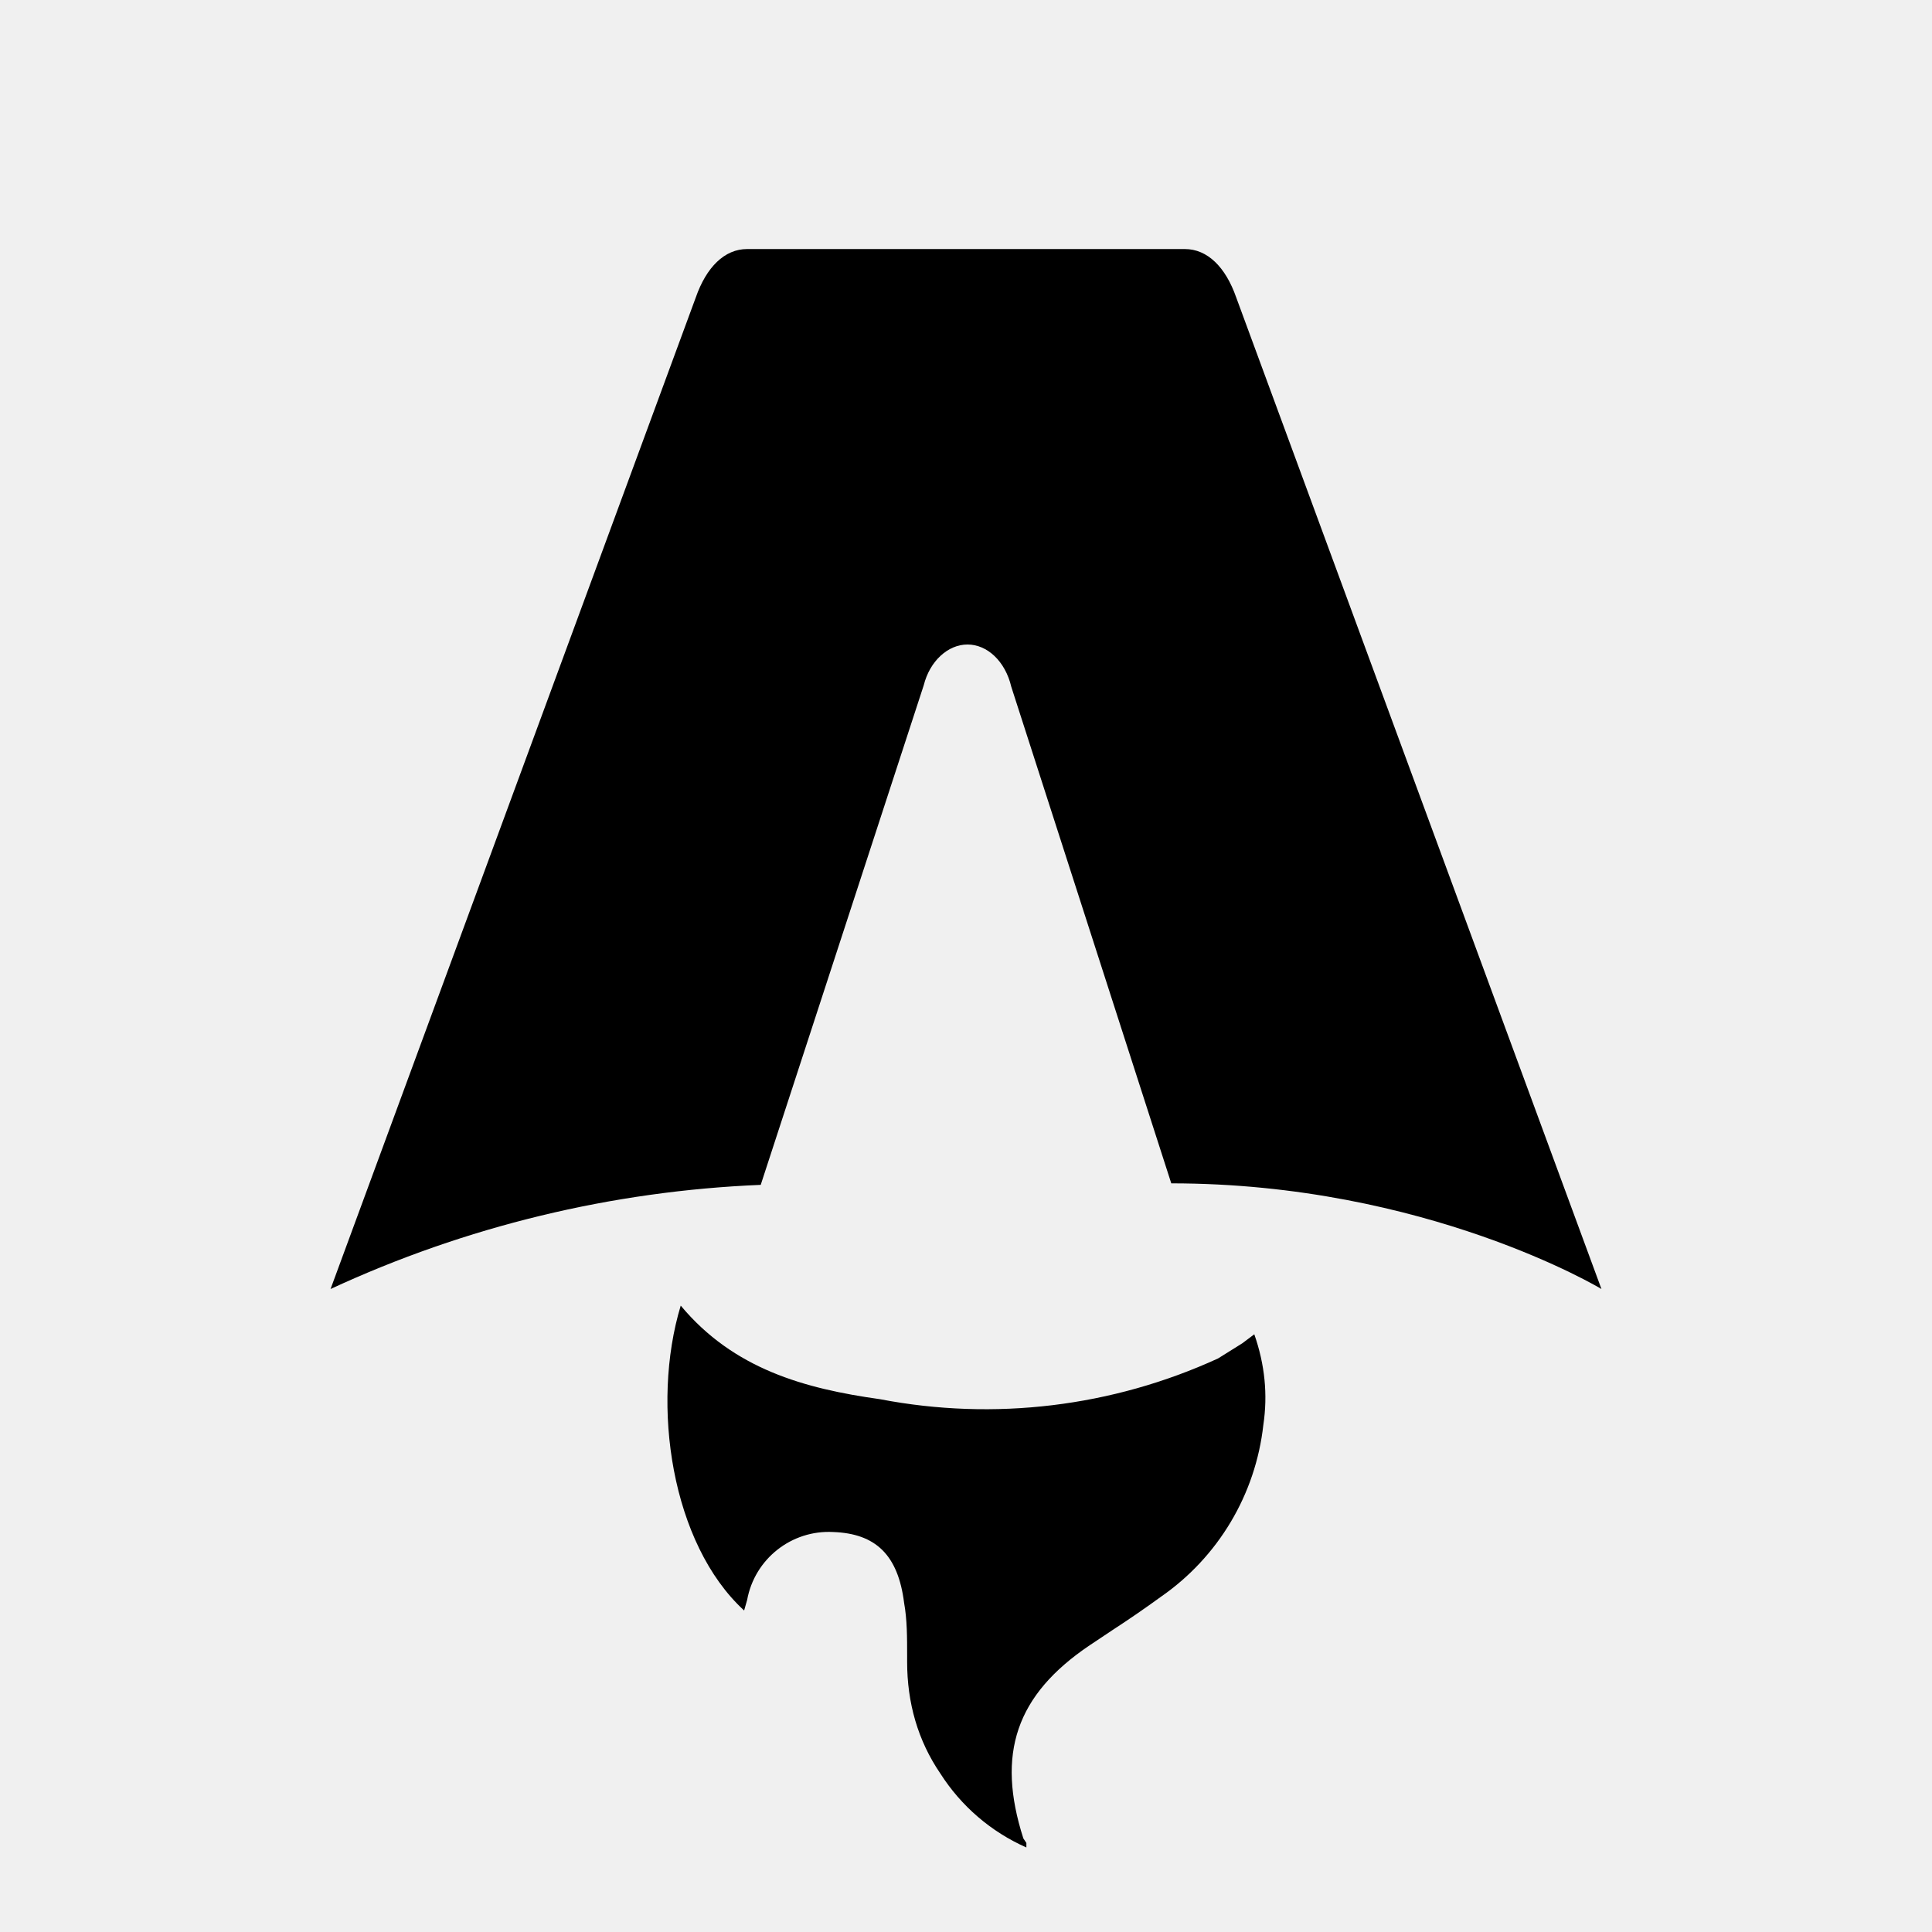
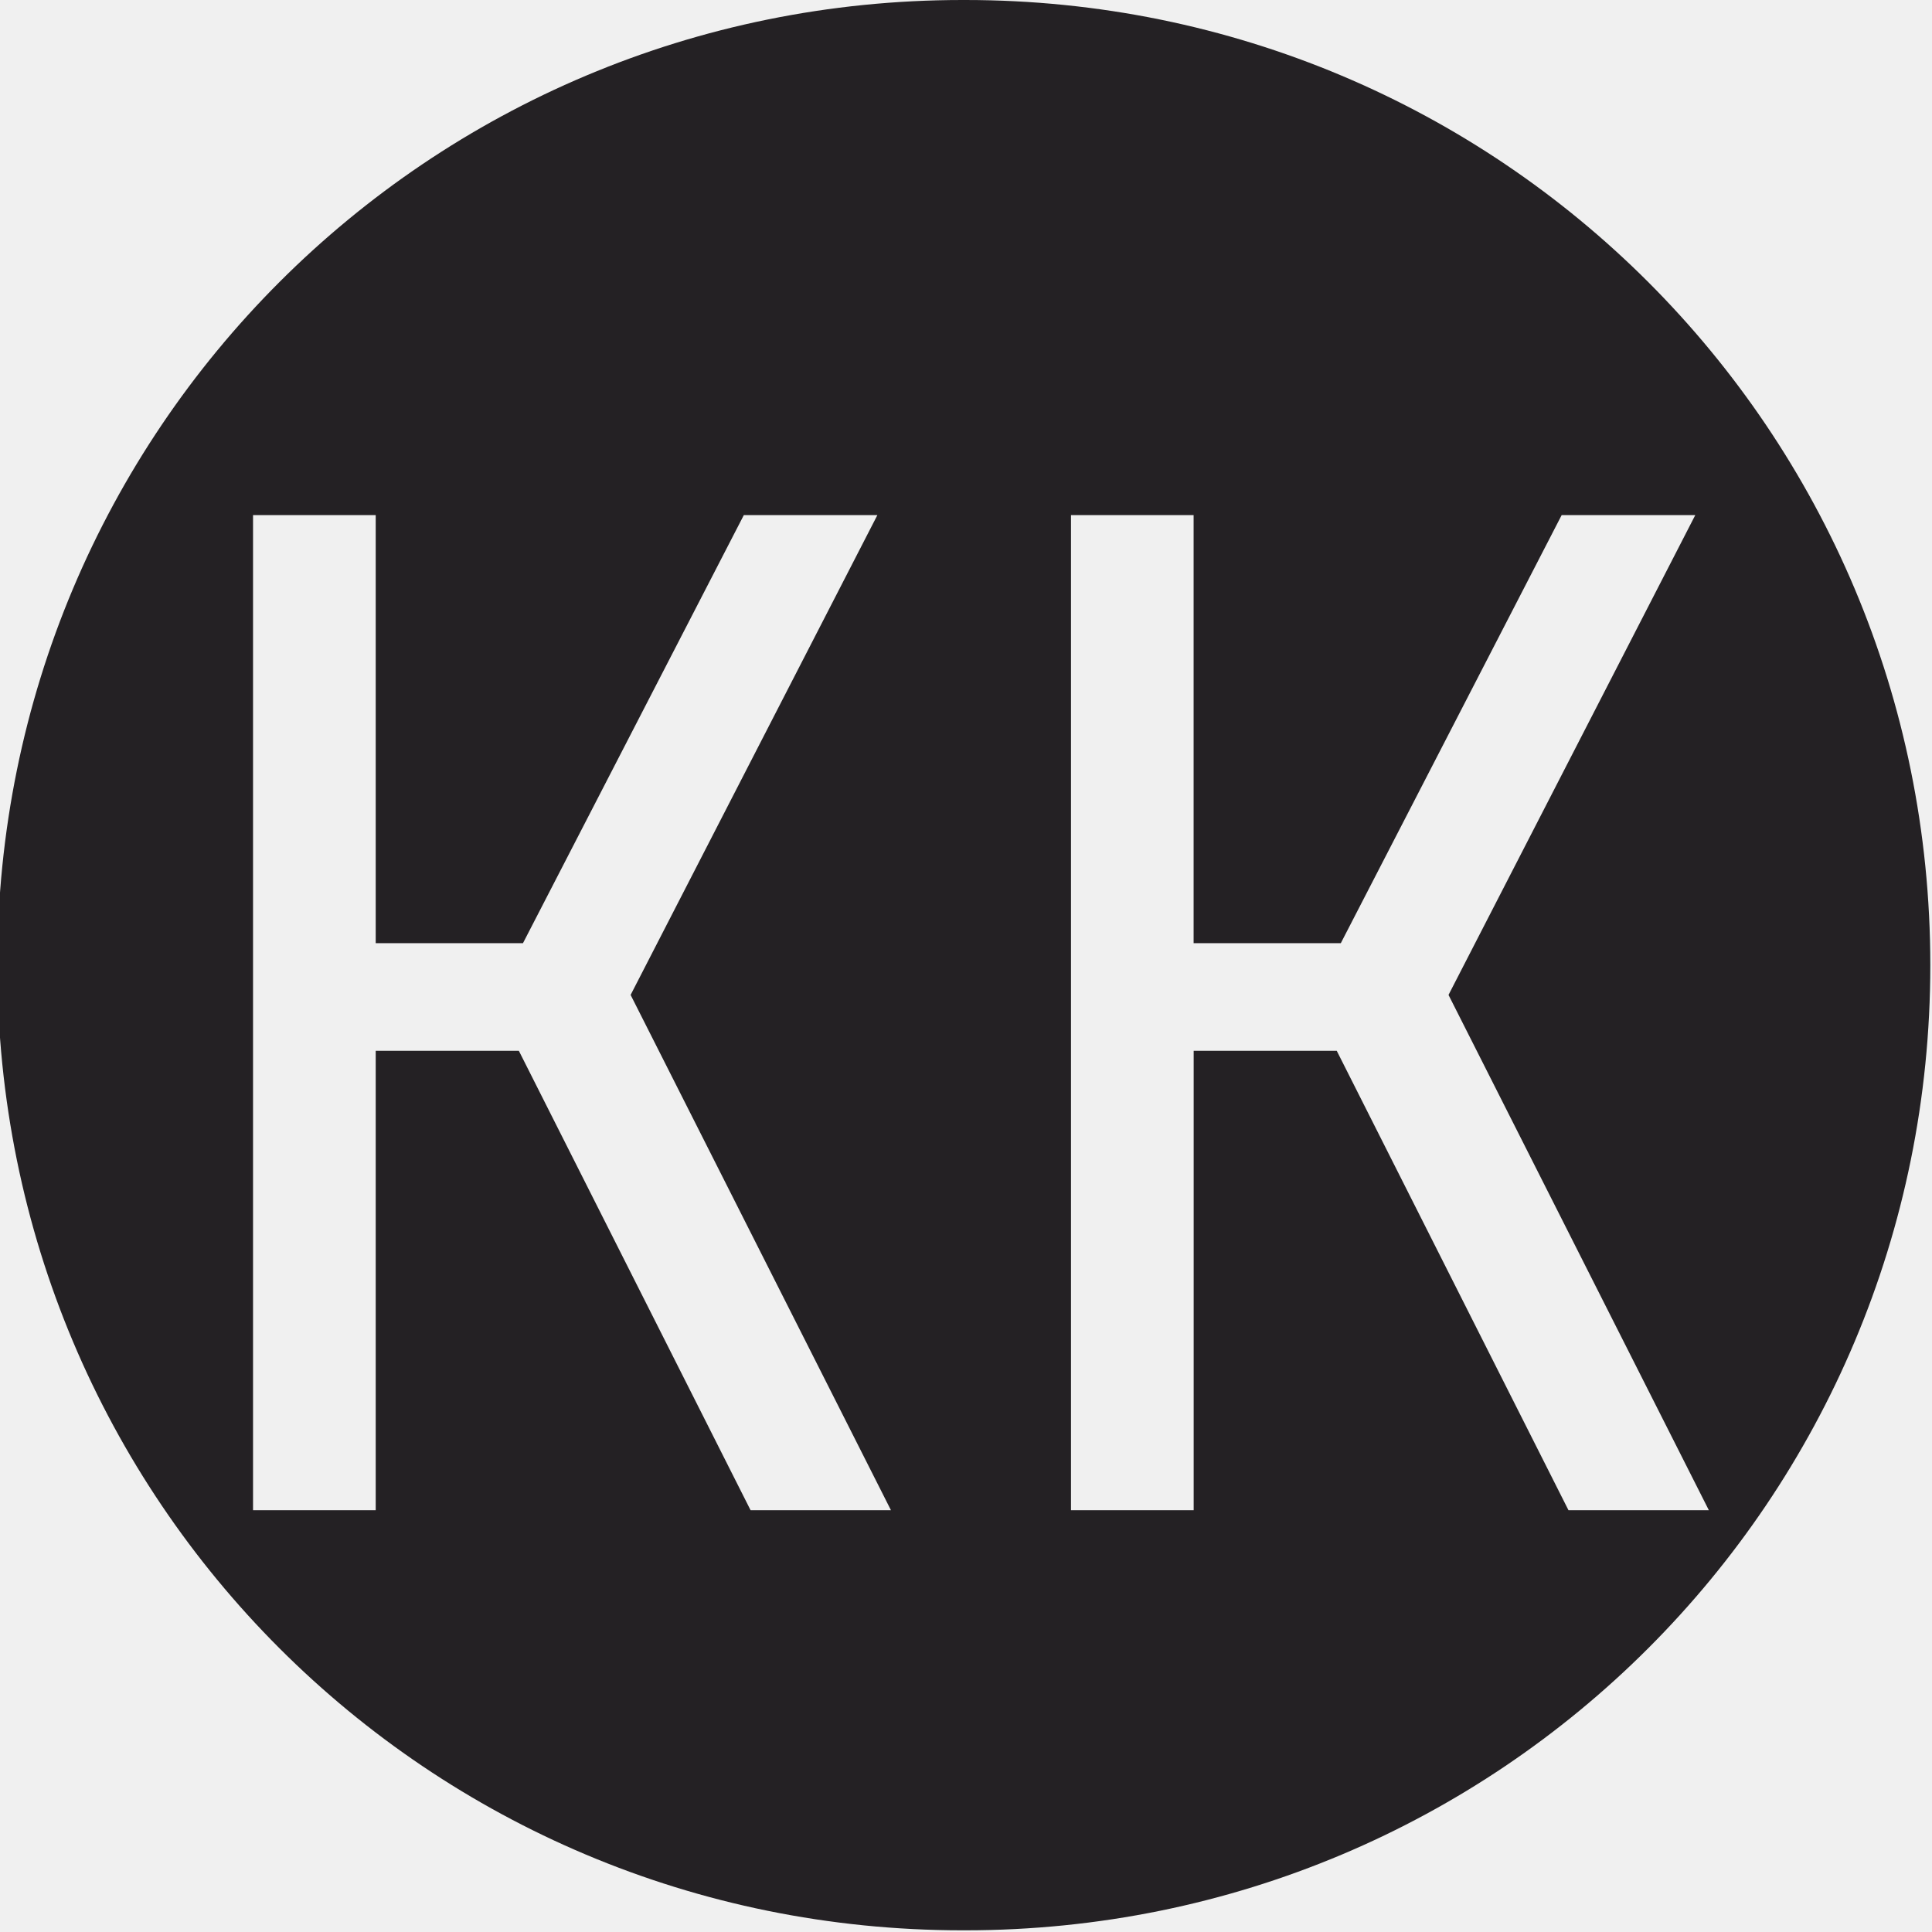
- <svg xmlns="http://www.w3.org/2000/svg" fill="none" viewBox="0 0 128 128">
-   <path d="M50.4 78.5a75.1 75.1 0 0 0-28.5 6.9l24.2-65.7c.7-2 1.9-3.2 3.4-3.2h29c1.5 0 2.7 1.2 3.4 3.2l24.2 65.7s-11.6-7-28.5-7L67 45.5c-.4-1.7-1.6-2.8-2.9-2.8-1.3 0-2.5 1.1-2.9 2.7L50.4 78.5Zm-1.1 28.2Zm-4.2-20.2c-2 6.6-.6 15.8 4.2 20.2a17.5 17.5 0 0 1 .2-.7 5.5 5.5 0 0 1 5.7-4.5c2.8.1 4.3 1.5 4.7 4.7.2 1.1.2 2.3.2 3.5v.4c0 2.7.7 5.2 2.2 7.4a13 13 0 0 0 5.7 4.9v-.3l-.2-.3c-1.8-5.6-.5-9.5 4.4-12.8l1.5-1a73 73 0 0 0 3.2-2.2 16 16 0 0 0 6.8-11.4c.3-2 .1-4-.6-6l-.8.6-1.6 1a37 37 0 0 1-22.4 2.7c-5-.7-9.7-2-13.2-6.2Z" />
+ <svg xmlns="http://www.w3.org/2000/svg" width="32mm" height="32mm" version="1.1" viewBox="0 0 32 32">
  <style>
-         path { fill: #000; }
-         @media (prefers-color-scheme: dark) {
-             path { fill: #FFF; }
-         }
-     </style>
+    .favicon-main { fill: #242124; }
+    @media (prefers-color-scheme: dark) {
+      .favicon-main { fill: #f1f5f9; }
+    }
+  </style>
+   <path class="favicon-main" d="m15.942 0c-8.856 0-15.986 7.13-15.986 15.986 0 8.856 7.13 15.986 15.986 15.986h0.044c8.856 0 15.986-7.13 15.986-15.986 0-8.856-7.13-15.986-15.986-15.986h-0.044zm-11.751 8.532h2.032v7.09h2.439l3.658-7.09h2.212l-4.087 7.947 4.312 8.535h-2.325l-3.838-7.609h-2.371v7.609h-2.032v-16.482zm13.547 0h2.032v7.09h2.438l3.658-7.09h2.213l-4.087 7.947 4.312 8.535h-2.325l-3.838-7.609h-2.37v7.609h-2.032v-16.482z" stroke-width=".265" />
</svg>
